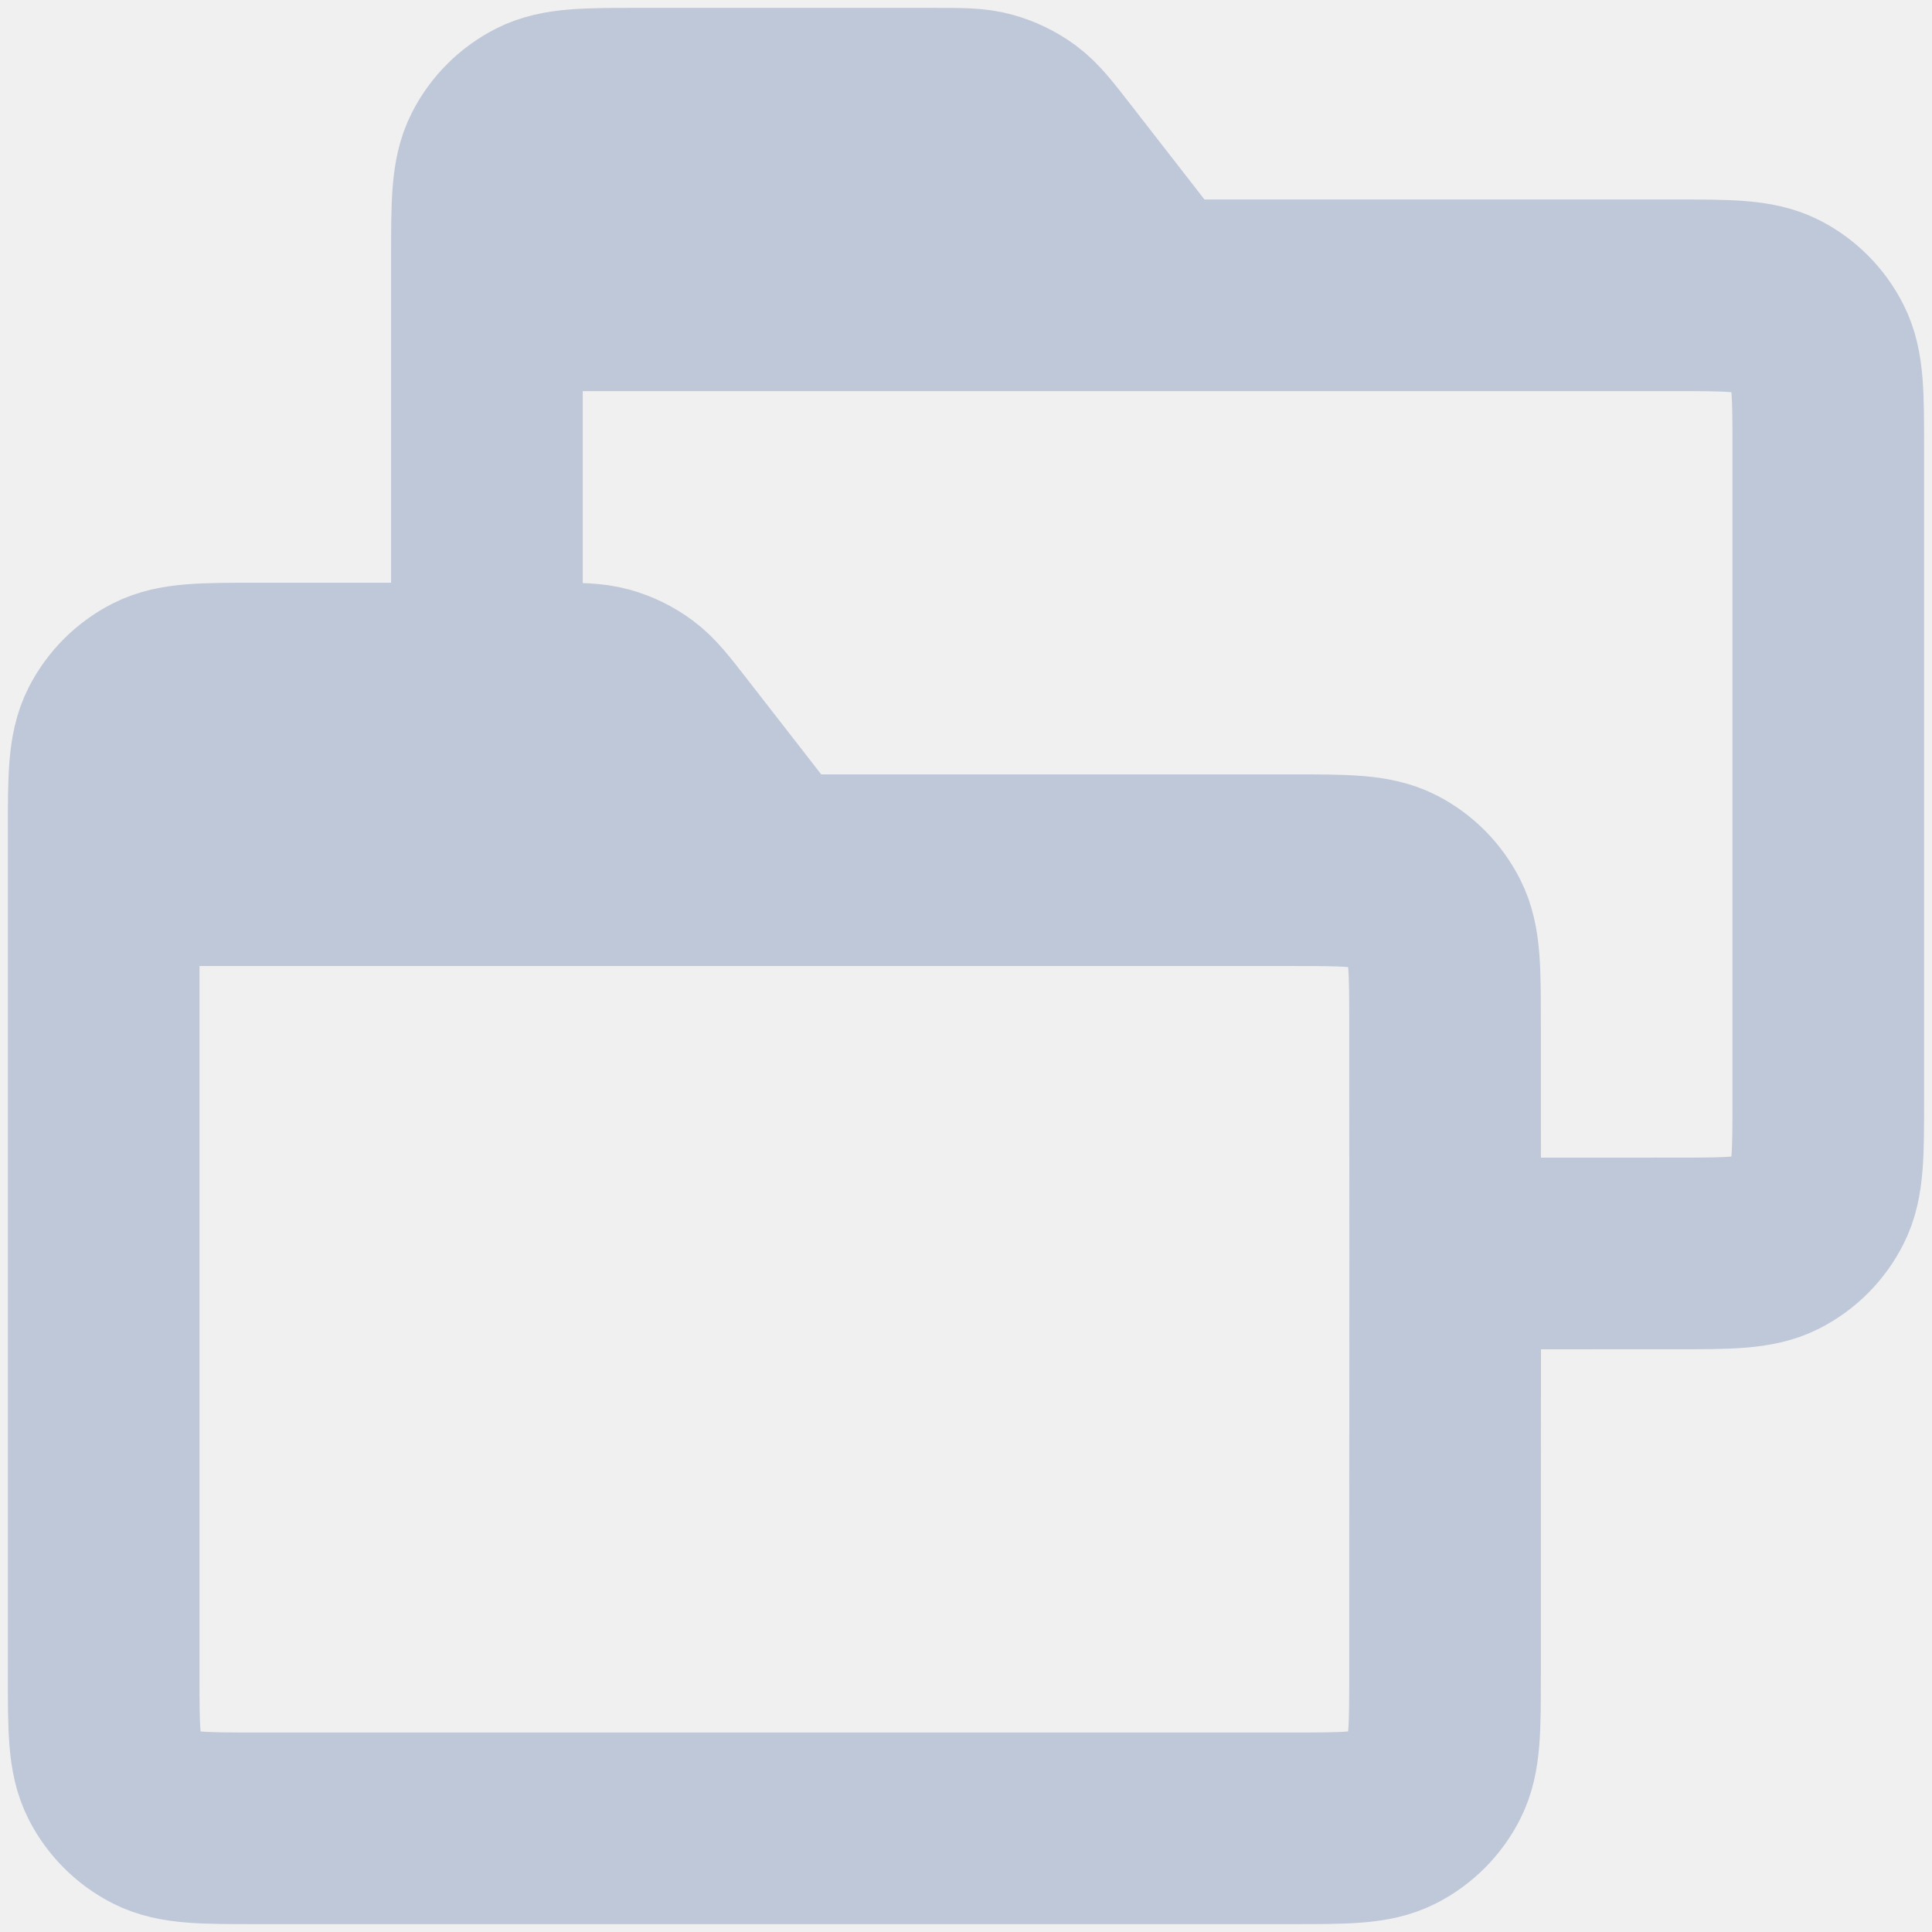
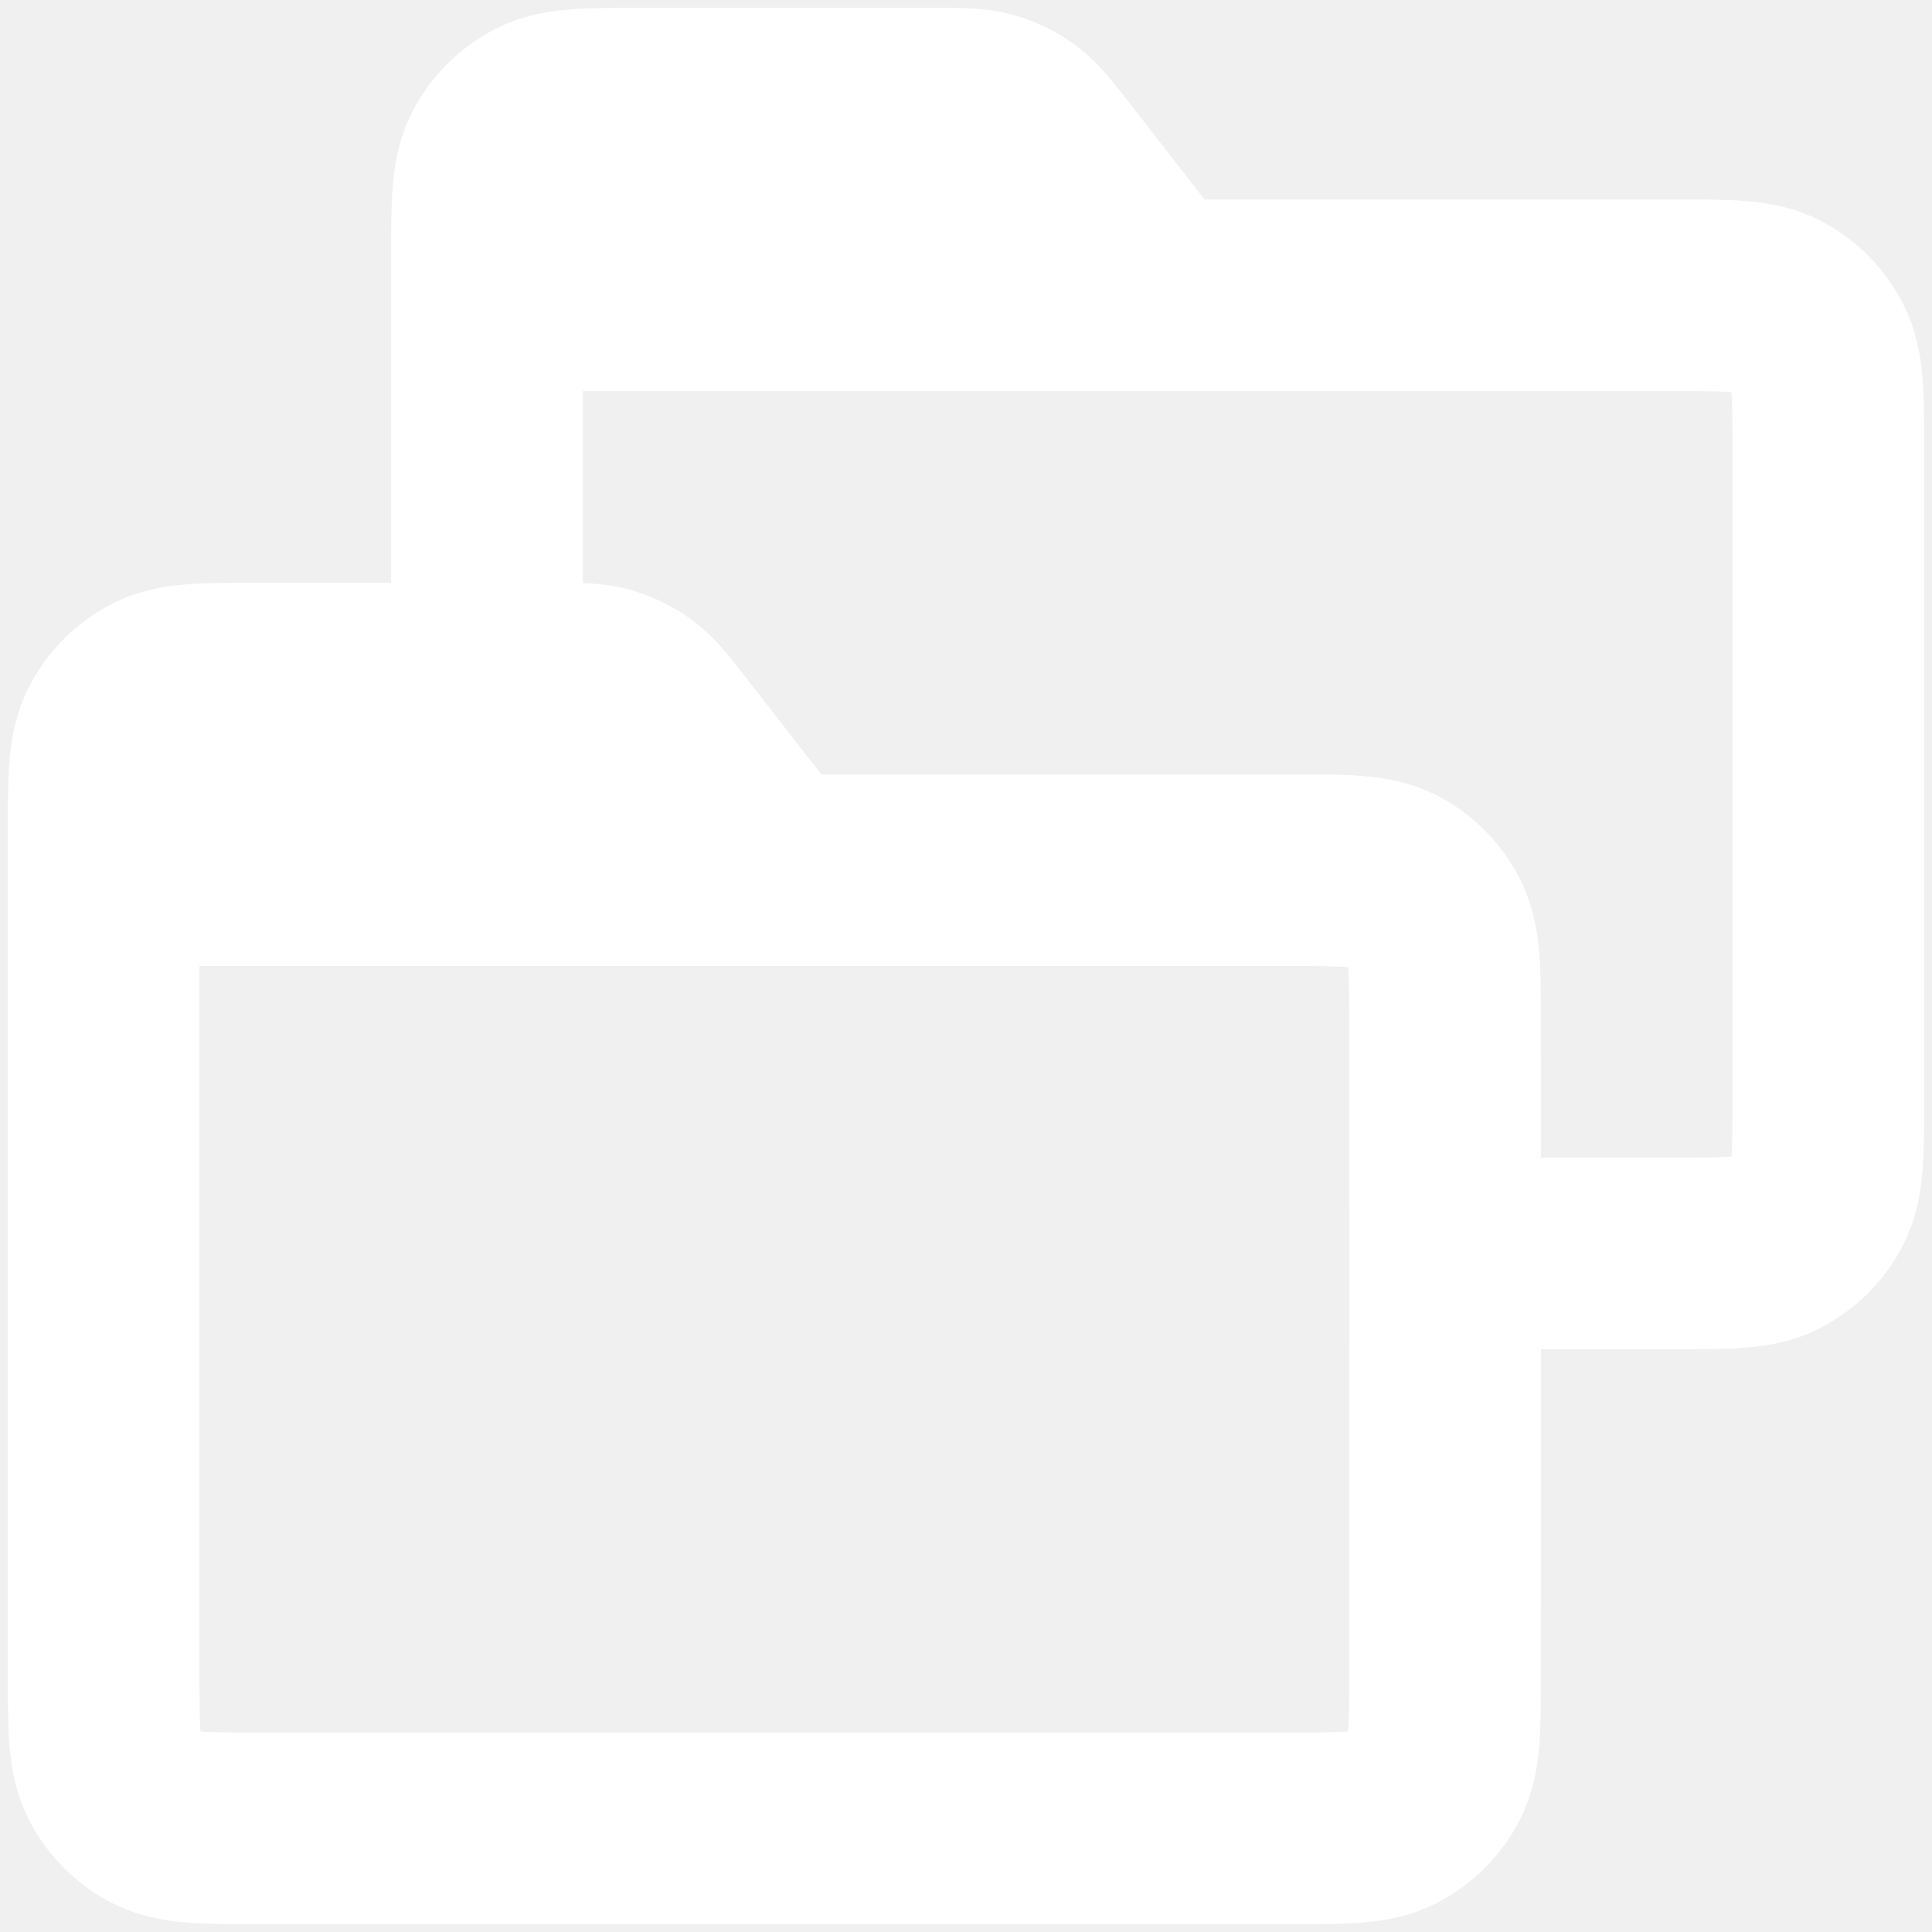
<svg xmlns="http://www.w3.org/2000/svg" width="41" height="41" viewBox="0 0 41 41" fill="none">
-   <path d="M2.2 18.467V35.547C2.2 36.685 2.2 37.254 2.421 37.689C2.616 38.071 2.927 38.383 3.31 38.578C3.744 38.8 4.313 38.8 5.449 38.8H27.416C28.552 38.8 29.123 38.8 29.557 38.578C29.94 38.383 30.249 38.072 30.444 37.69C30.666 37.255 30.666 36.685 30.666 35.546L30.669 26.601M2.2 18.467H16.433M2.2 18.467V17.654C2.2 16.515 2.2 15.945 2.421 15.51C2.616 15.127 2.927 14.816 3.31 14.621C3.745 14.4 4.314 14.4 5.452 14.4L10.333 14.4M30.669 26.601L30.666 21.72C30.666 20.581 30.666 20.012 30.444 19.577C30.249 19.194 29.943 18.883 29.56 18.688C29.125 18.467 28.552 18.467 27.413 18.467H16.433M30.669 26.601L35.551 26.6C36.688 26.6 37.257 26.6 37.692 26.378C38.074 26.183 38.383 25.872 38.577 25.489C38.799 25.055 38.799 24.485 38.799 23.346V9.52C38.799 8.381 38.799 7.812 38.577 7.377C38.383 6.994 38.076 6.683 37.694 6.488C37.259 6.267 36.685 6.267 35.547 6.267H10.333M16.433 18.467L14.247 15.656C13.889 15.195 13.709 14.964 13.485 14.798C13.286 14.651 13.064 14.542 12.826 14.475C12.557 14.4 12.262 14.4 11.679 14.4L10.333 14.4M10.333 14.4V6.267M10.333 6.267V5.453C10.333 4.315 10.333 3.745 10.555 3.31C10.75 2.927 11.061 2.617 11.443 2.422C11.878 2.2 12.447 2.2 13.586 2.2H19.812C20.396 2.2 20.686 2.2 20.954 2.275C21.193 2.342 21.419 2.451 21.618 2.598C21.842 2.764 22.022 2.995 22.38 3.456L24.566 6.267" stroke="#BFC8D9" stroke-width="4.067" stroke-linecap="round" stroke-linejoin="round" />
+   <path d="M2.2 18.467V35.547C2.2 36.685 2.2 37.254 2.422 37.689C2.617 38.071 2.928 38.383 3.31 38.578C3.745 38.8 4.313 38.8 5.449 38.8H27.416C28.553 38.8 29.123 38.8 29.558 38.578C29.94 38.383 30.25 38.072 30.444 37.69C30.666 37.255 30.666 36.685 30.666 35.546L30.669 26.601M2.2 18.467H16.433M2.2 18.467V17.654C2.2 16.515 2.2 15.945 2.422 15.51C2.617 15.127 2.928 14.816 3.31 14.621C3.745 14.4 4.314 14.4 5.453 14.4L10.334 14.4M30.669 26.601L30.666 21.72C30.666 20.581 30.666 20.012 30.444 19.577C30.25 19.194 29.943 18.883 29.561 18.688C29.126 18.467 28.552 18.467 27.413 18.467H16.433M30.669 26.601L35.551 26.6C36.688 26.6 37.258 26.6 37.692 26.378C38.075 26.183 38.383 25.872 38.578 25.489C38.799 25.055 38.799 24.485 38.799 23.346V9.52C38.799 8.381 38.799 7.812 38.578 7.377C38.383 6.994 38.077 6.683 37.694 6.488C37.259 6.267 36.686 6.267 35.547 6.267H10.334M16.433 18.467L14.247 15.656C13.889 15.195 13.709 14.964 13.485 14.798C13.286 14.651 13.064 14.542 12.826 14.475C12.557 14.4 12.263 14.4 11.679 14.4L10.334 14.4M10.334 14.4V6.267M10.334 6.267V5.453C10.334 4.315 10.334 3.745 10.555 3.31C10.75 2.927 11.061 2.617 11.444 2.422C11.879 2.2 12.447 2.2 13.586 2.2H19.812C20.396 2.2 20.686 2.2 20.955 2.275C21.193 2.342 21.419 2.451 21.618 2.598C21.843 2.764 22.022 2.995 22.381 3.456L24.567 6.267" stroke="white" stroke-width="4.067" stroke-linecap="round" stroke-linejoin="round" />
</svg>
